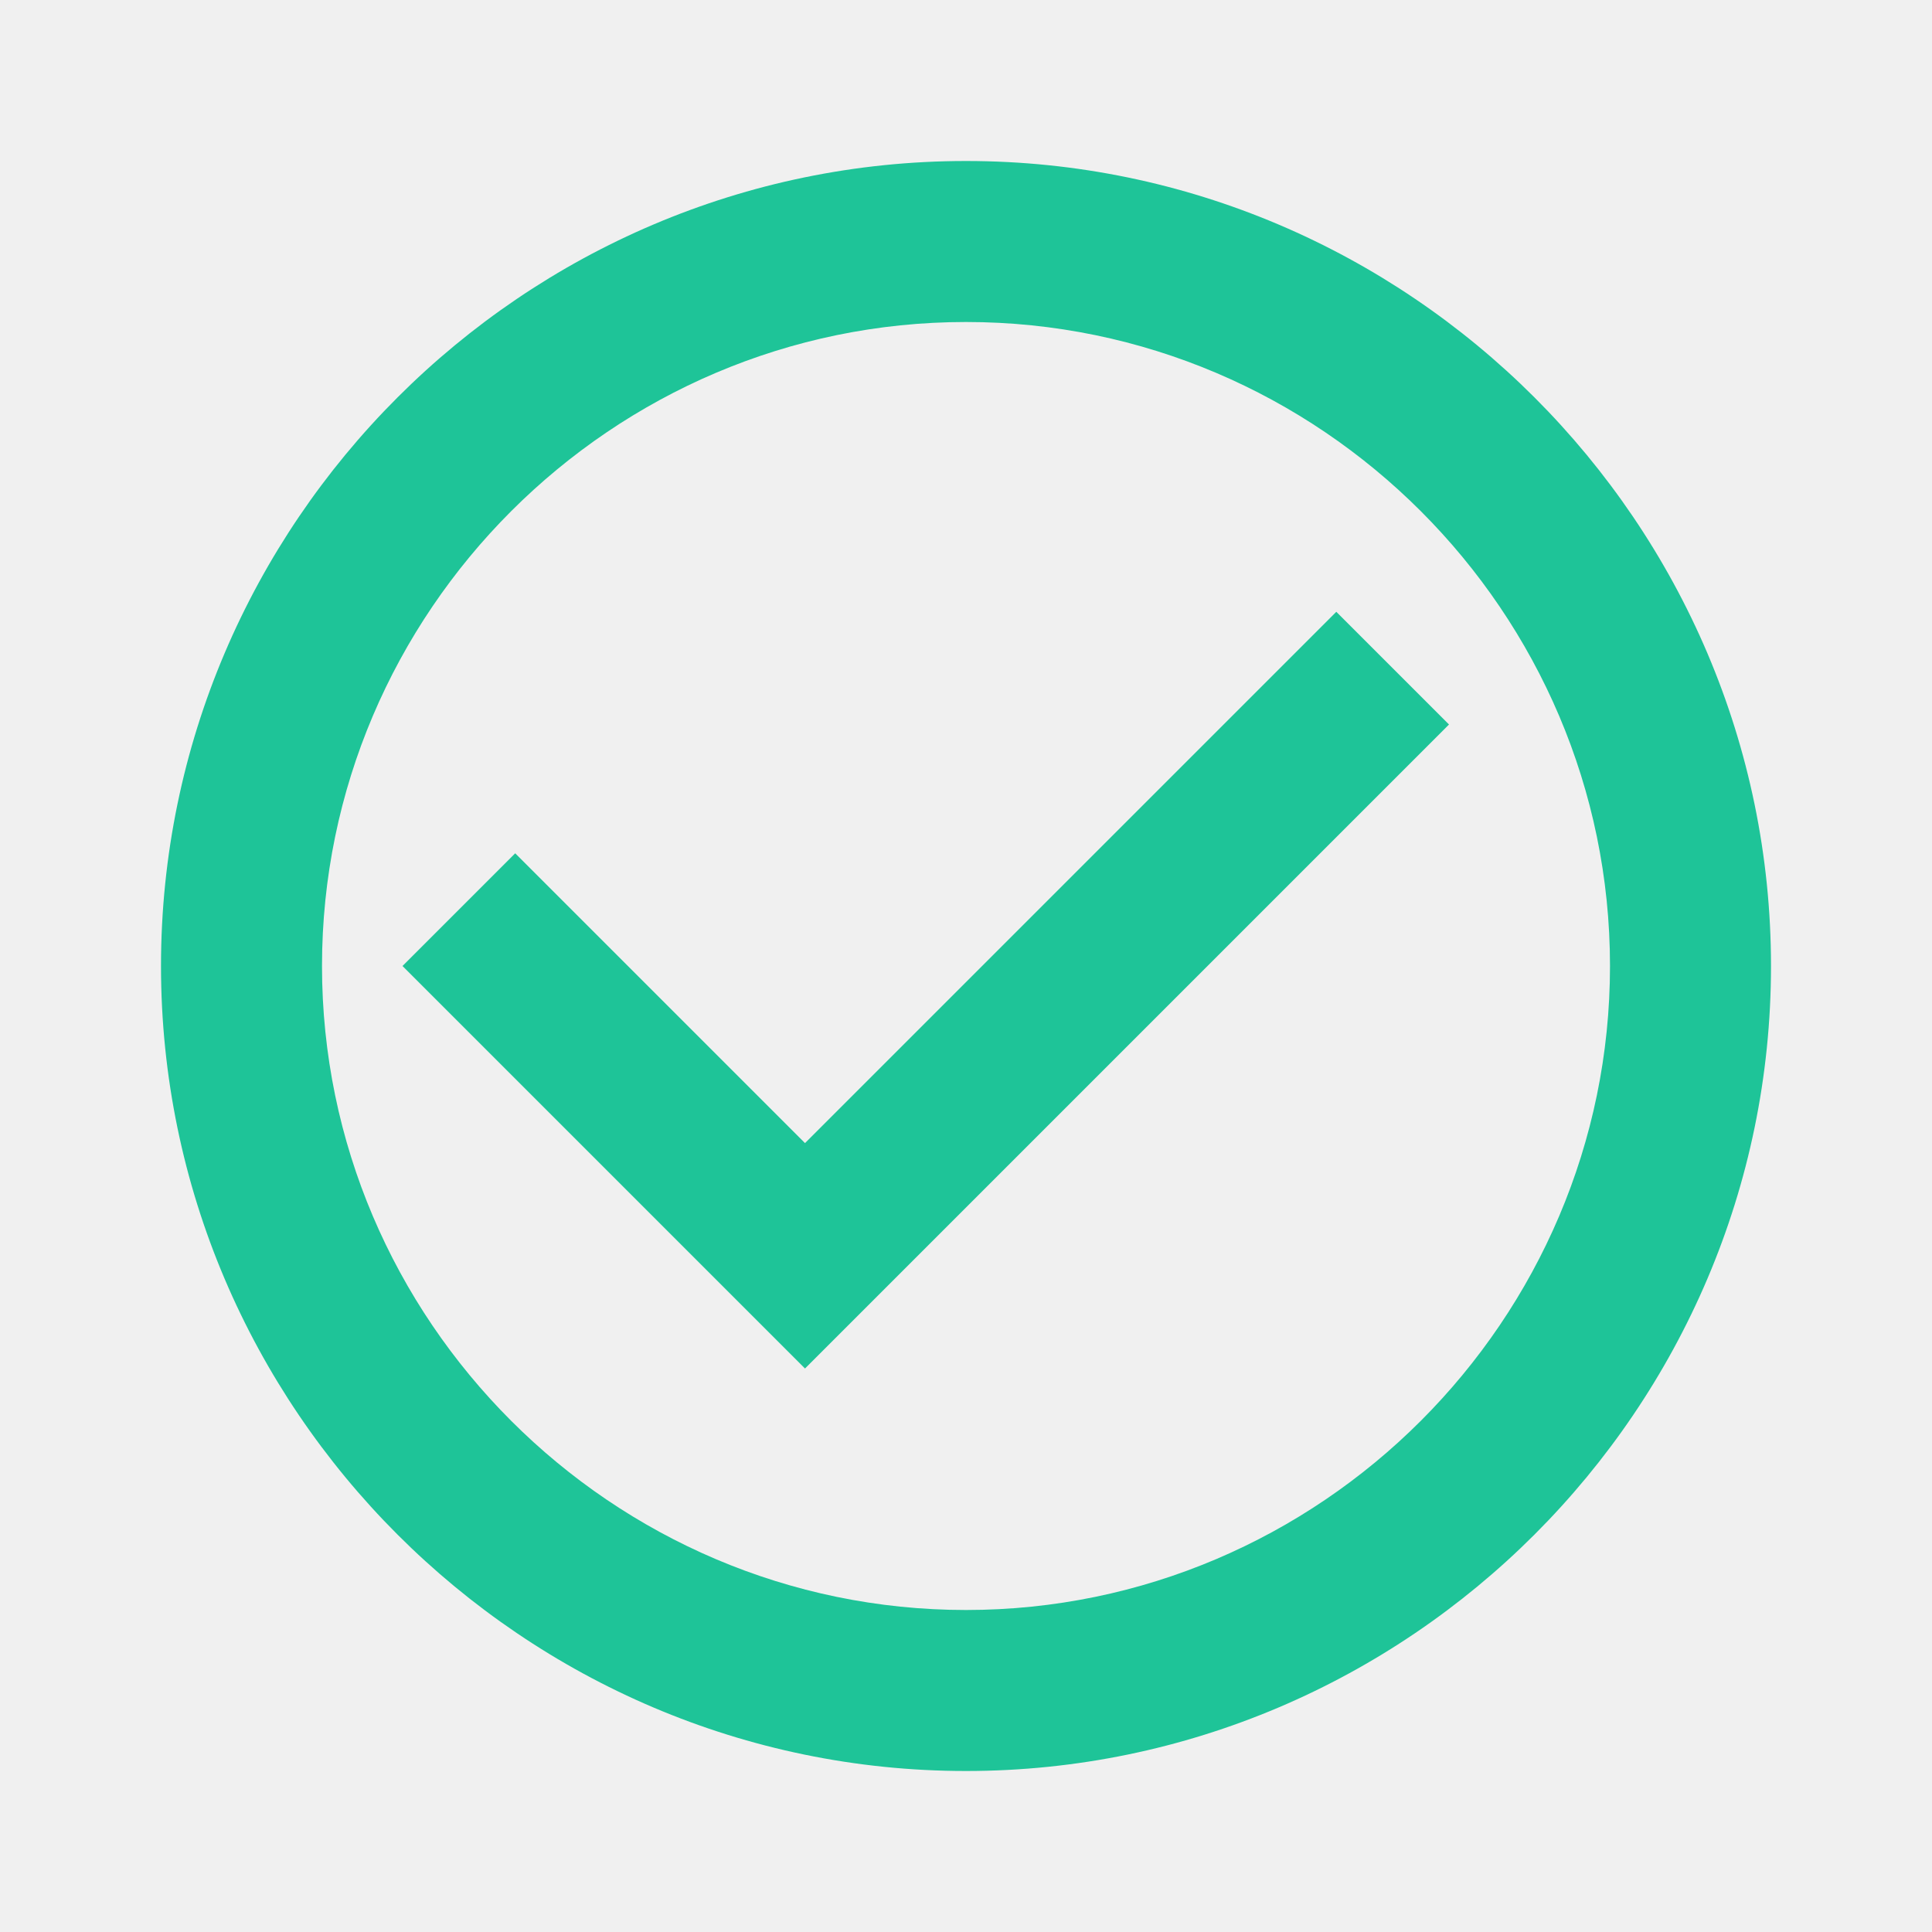
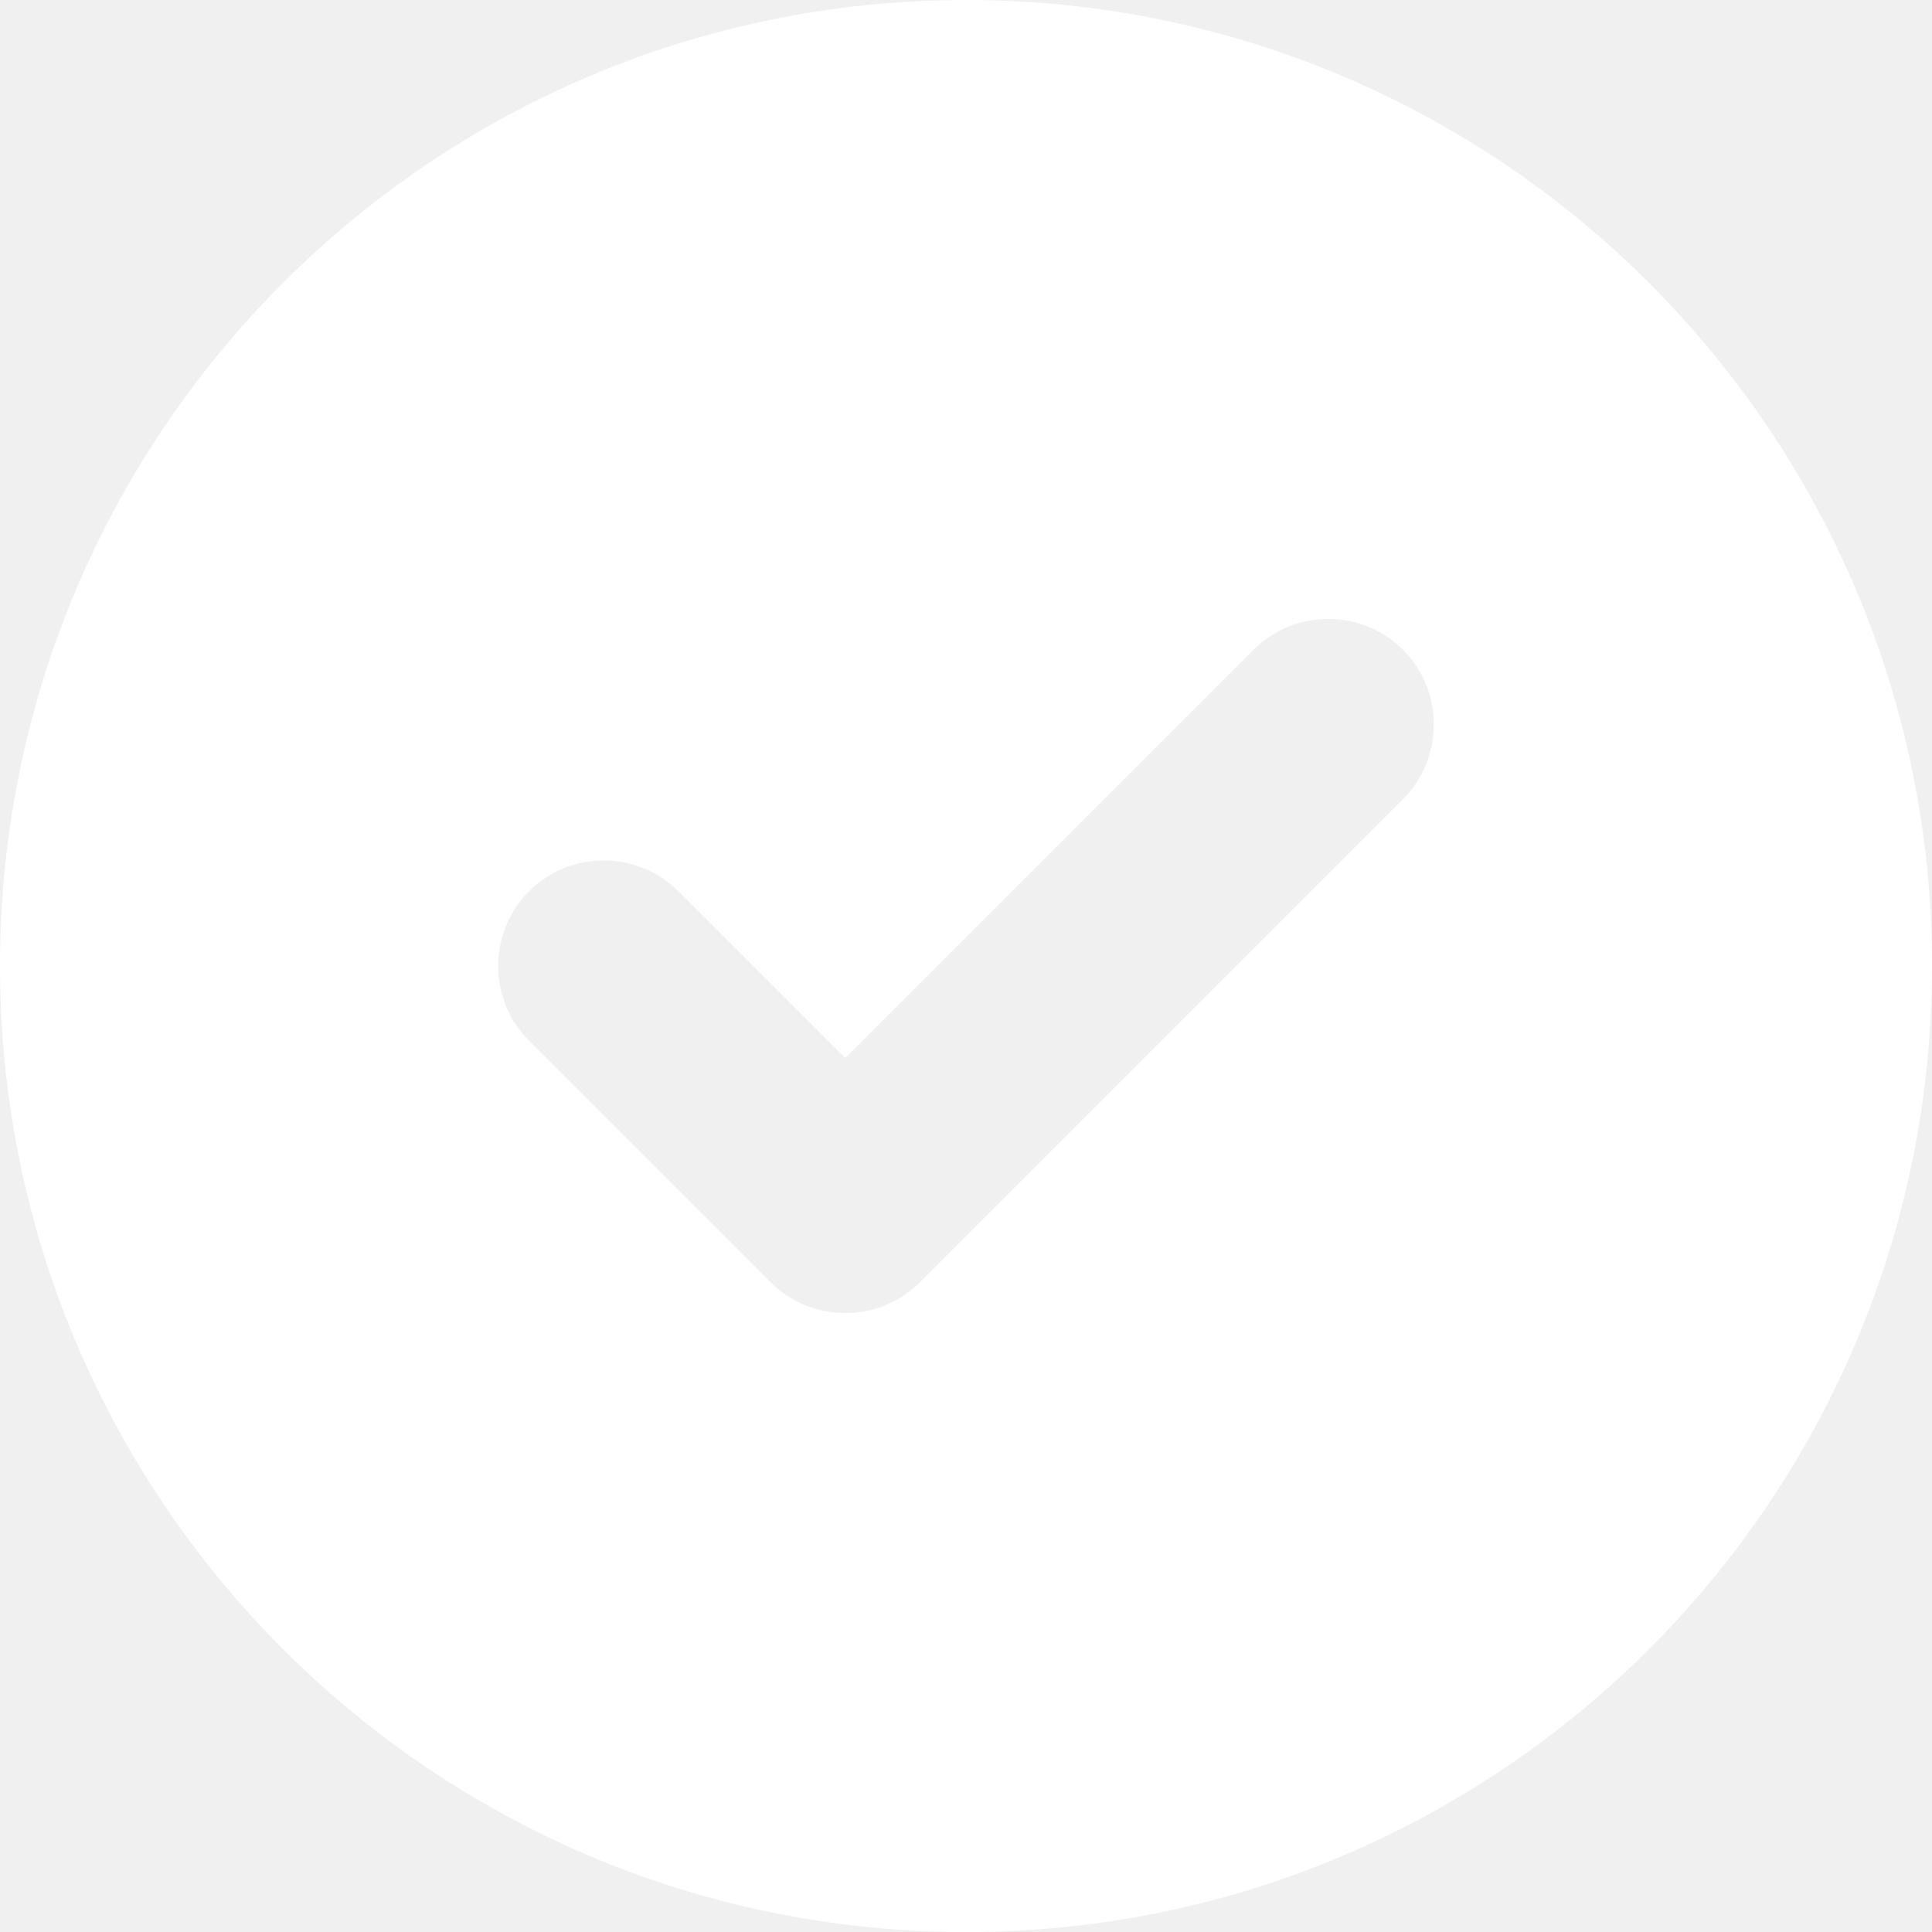
- <svg xmlns="http://www.w3.org/2000/svg" version="1.1" id="Layer_1" x="0px" y="0px" viewBox="0 0 24 24" style="enable-background:new 0 0 24 24;" xml:space="preserve">
+ <svg xmlns="http://www.w3.org/2000/svg" version="1.1" id="Layer_1" x="0px" y="0px" viewBox="0 0 512 512" style="enable-background:new 0 0 512 512;" xml:space="preserve">
  <style type="text/css">
- 	.st0{fill:#1EC498;}
+ 	.st0{fill:#FFFFFF;}
</style>
-   <path class="st0" d="M16.6,7.6L10,14.2l-3.6-3.6L5,12l5,5l8-8L16.6,7.6z M12,2C6.5,2,2,6.5,2,12s4.5,10,10,10s10-4.5,10-10  S17.5,2,12,2z M12,20c-4.4,0-8-3.6-8-8s3.6-8,8-8s8,3.6,8,8S16.4,20,12,20z" />
+   <path class="st0" d="M0,256C0,114.6,114.6,0,256,0s256,114.6,256,256S397.4,512,256,512S0,397.4,0,256z M371.8,211.8  c10.9-10.9,10.9-28.7,0-39.6c-10.9-10.9-28.7-10.9-39.6,0L224,280.4l-44.2-44.2c-10.9-10.9-28.7-10.9-39.6,0  c-10.9,10.9-10.9,28.7,0,39.6l64,64c10.9,10.9,28.7,10.9,39.6,0L371.8,211.8z" />
</svg>
